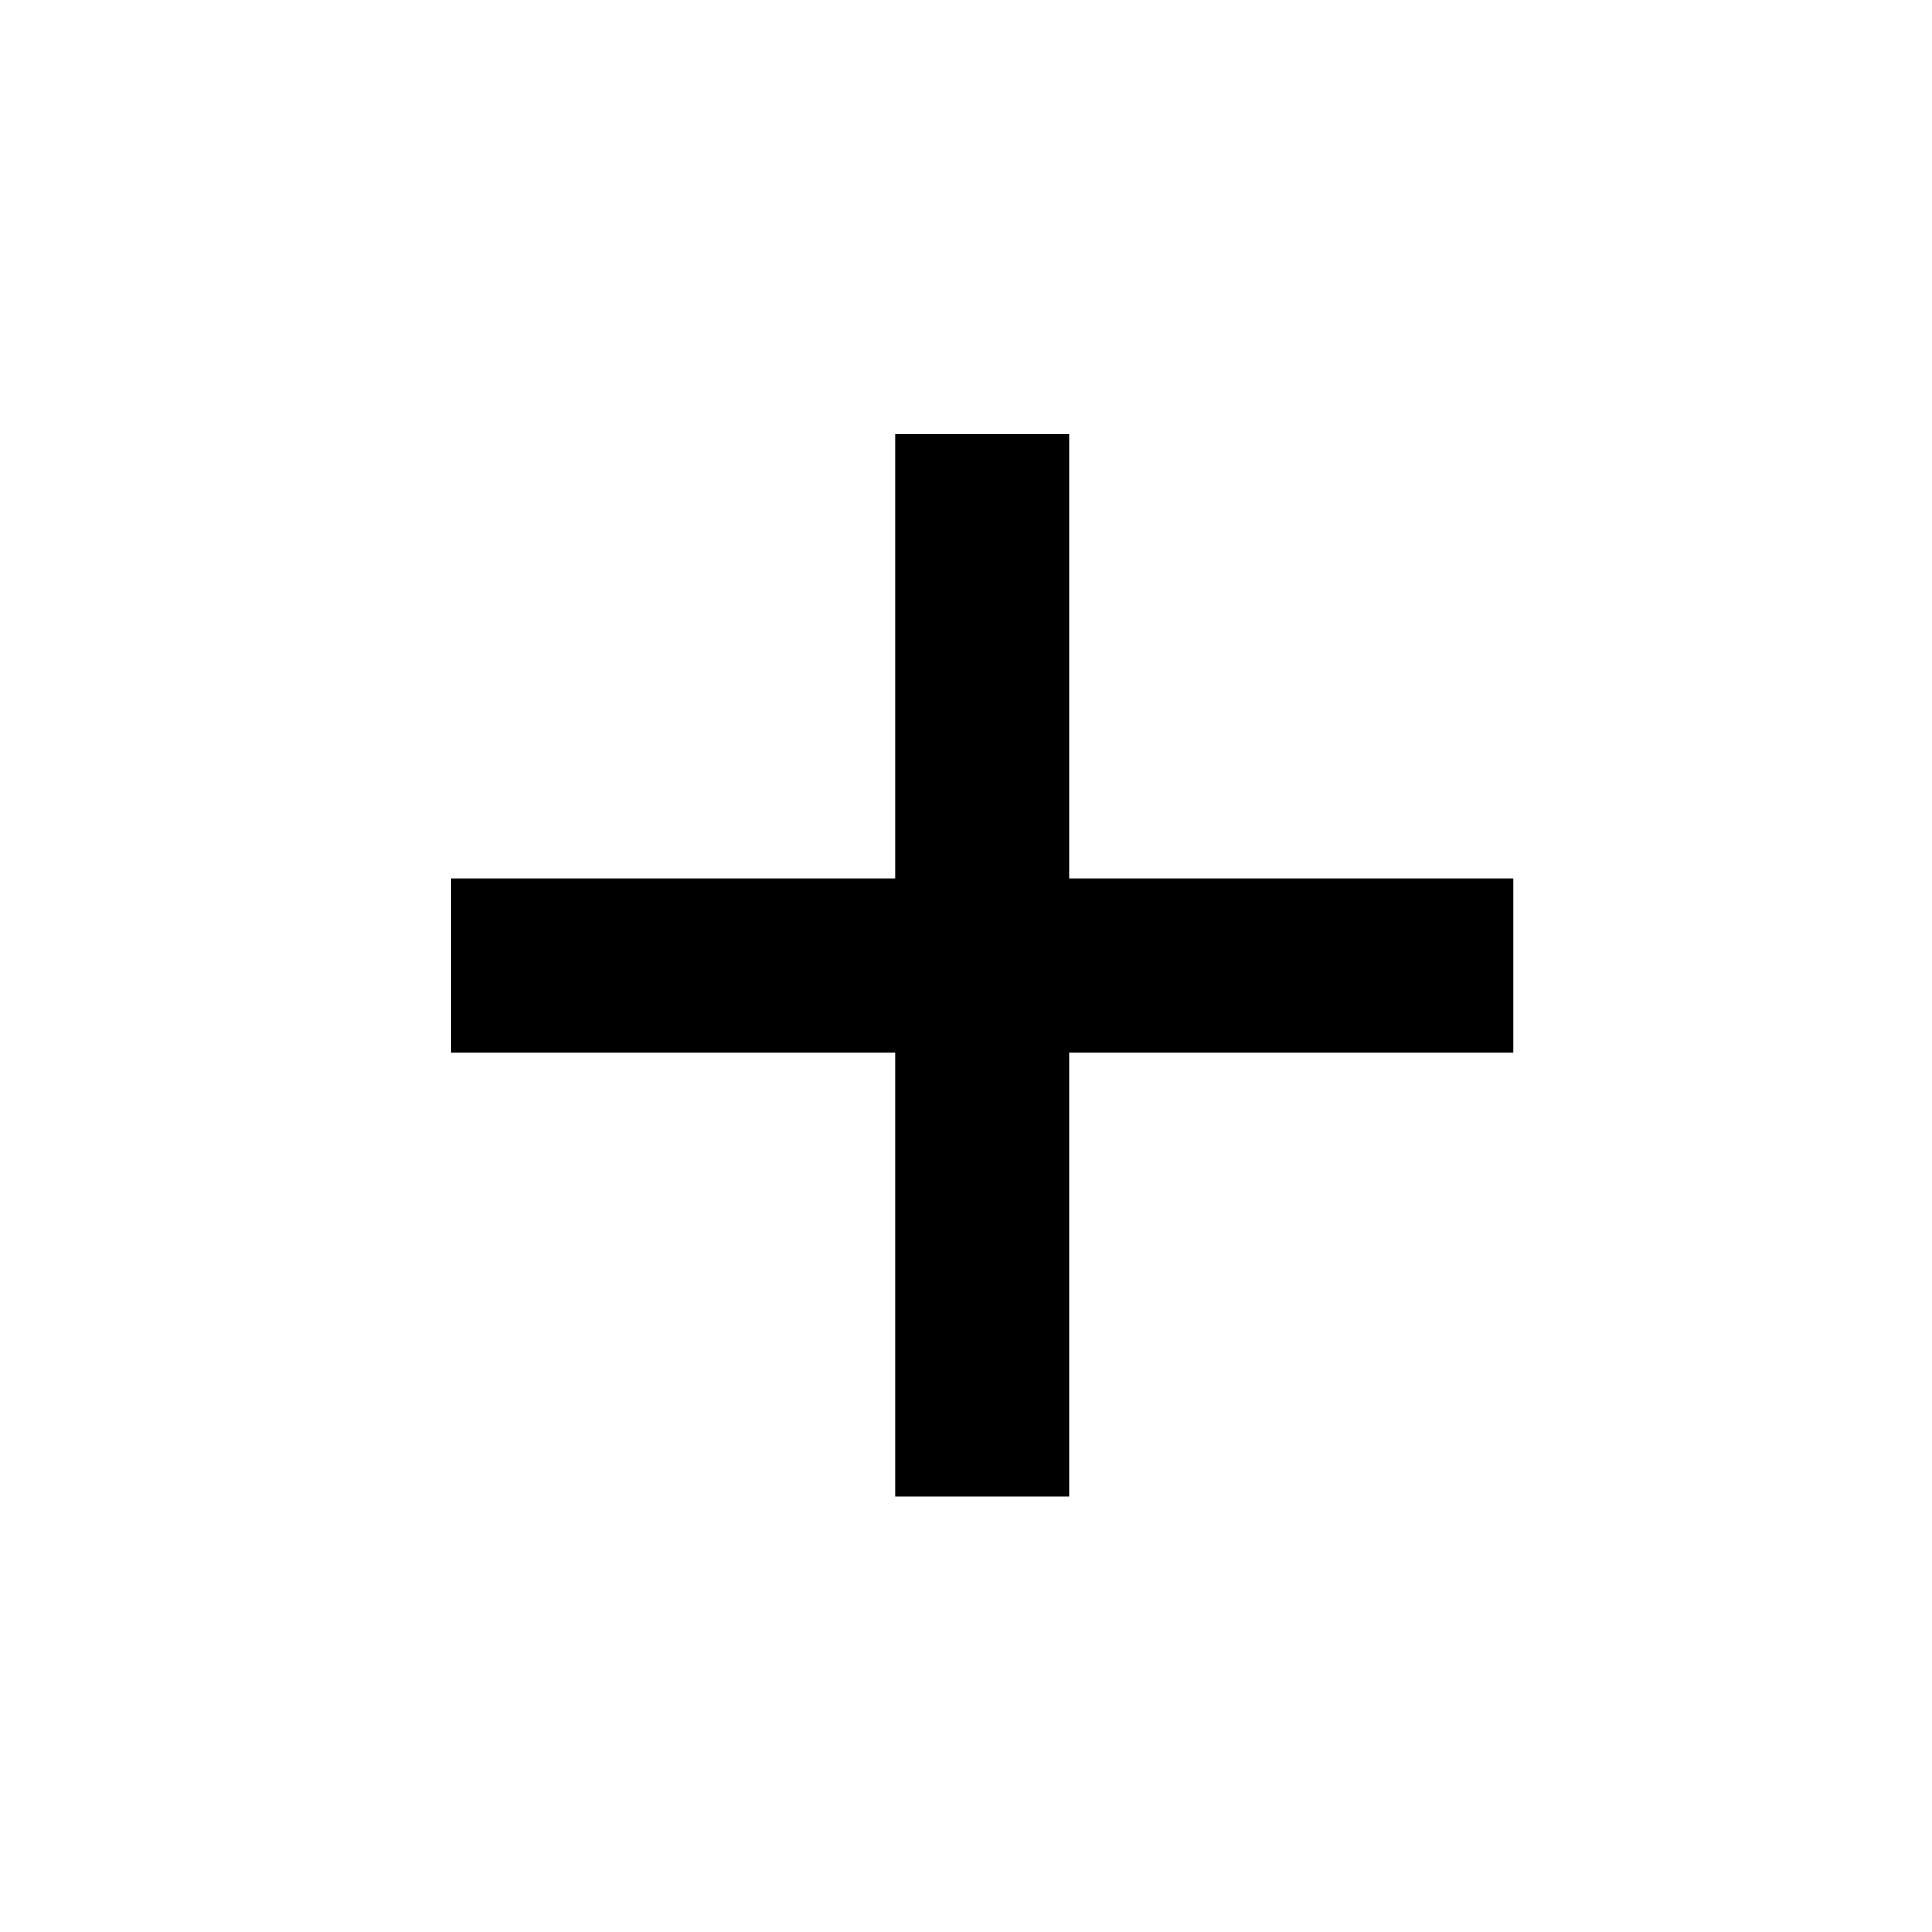
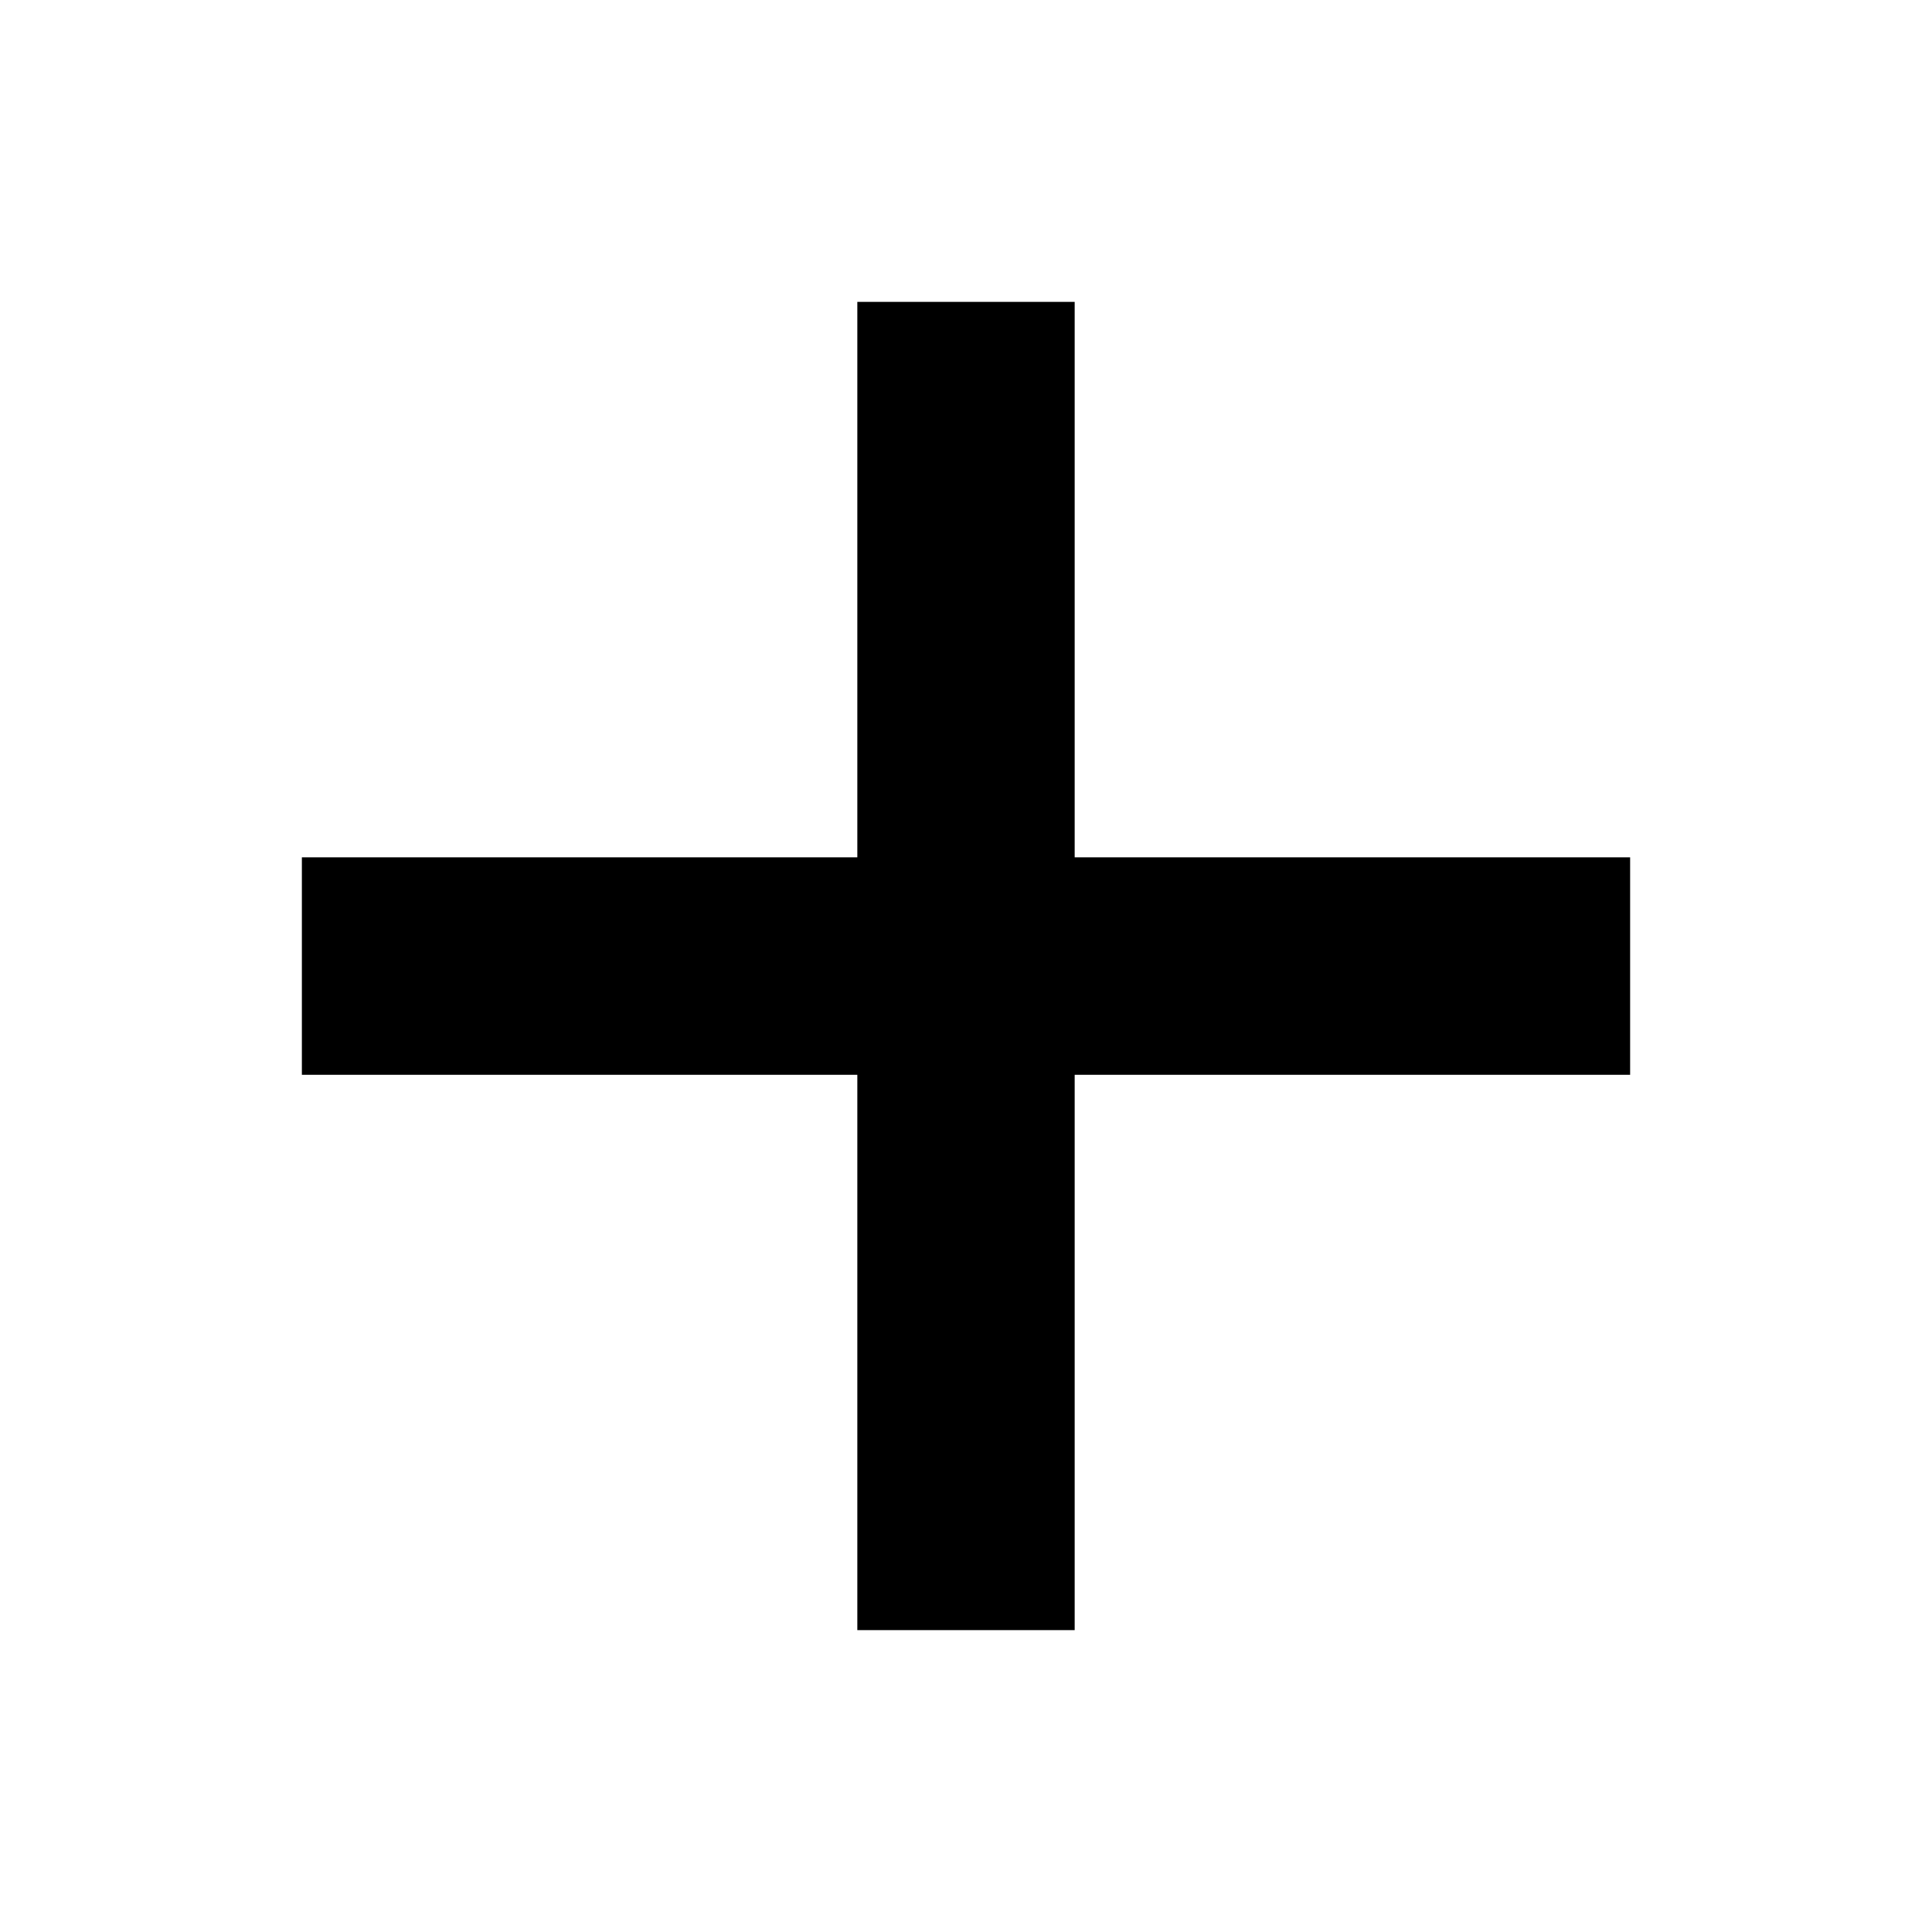
- <svg xmlns="http://www.w3.org/2000/svg" version="1.1" id="Ebene_1" x="0px" y="0px" width="20px" height="20px" viewBox="0 0 20 20" enable-background="new 0 0 20 20" xml:space="preserve">
-   <defs id="defs9" />
-   <rect x="9.266" y="4.492" fill="#8F8F8F" width="1.8" height="11" id="rect2" style="fill:#000000;fill-opacity:1" />
-   <rect x="4.666" y="9.092" fill="#8F8F8F" width="11" height="1.801" id="rect4" style="fill:#000000;fill-opacity:1" />
+ <svg xmlns="http://www.w3.org/2000/svg" width="16" height="16" enable-background="new 0 0 20 20" version="1.1" viewBox="0 0 16 16" xml:space="preserve">
+   <rect x="7.1" y="2.5" width="1.8" height="11" />
+   <rect x="2.5" y="7.1" width="11" height="1.801" />
</svg>
